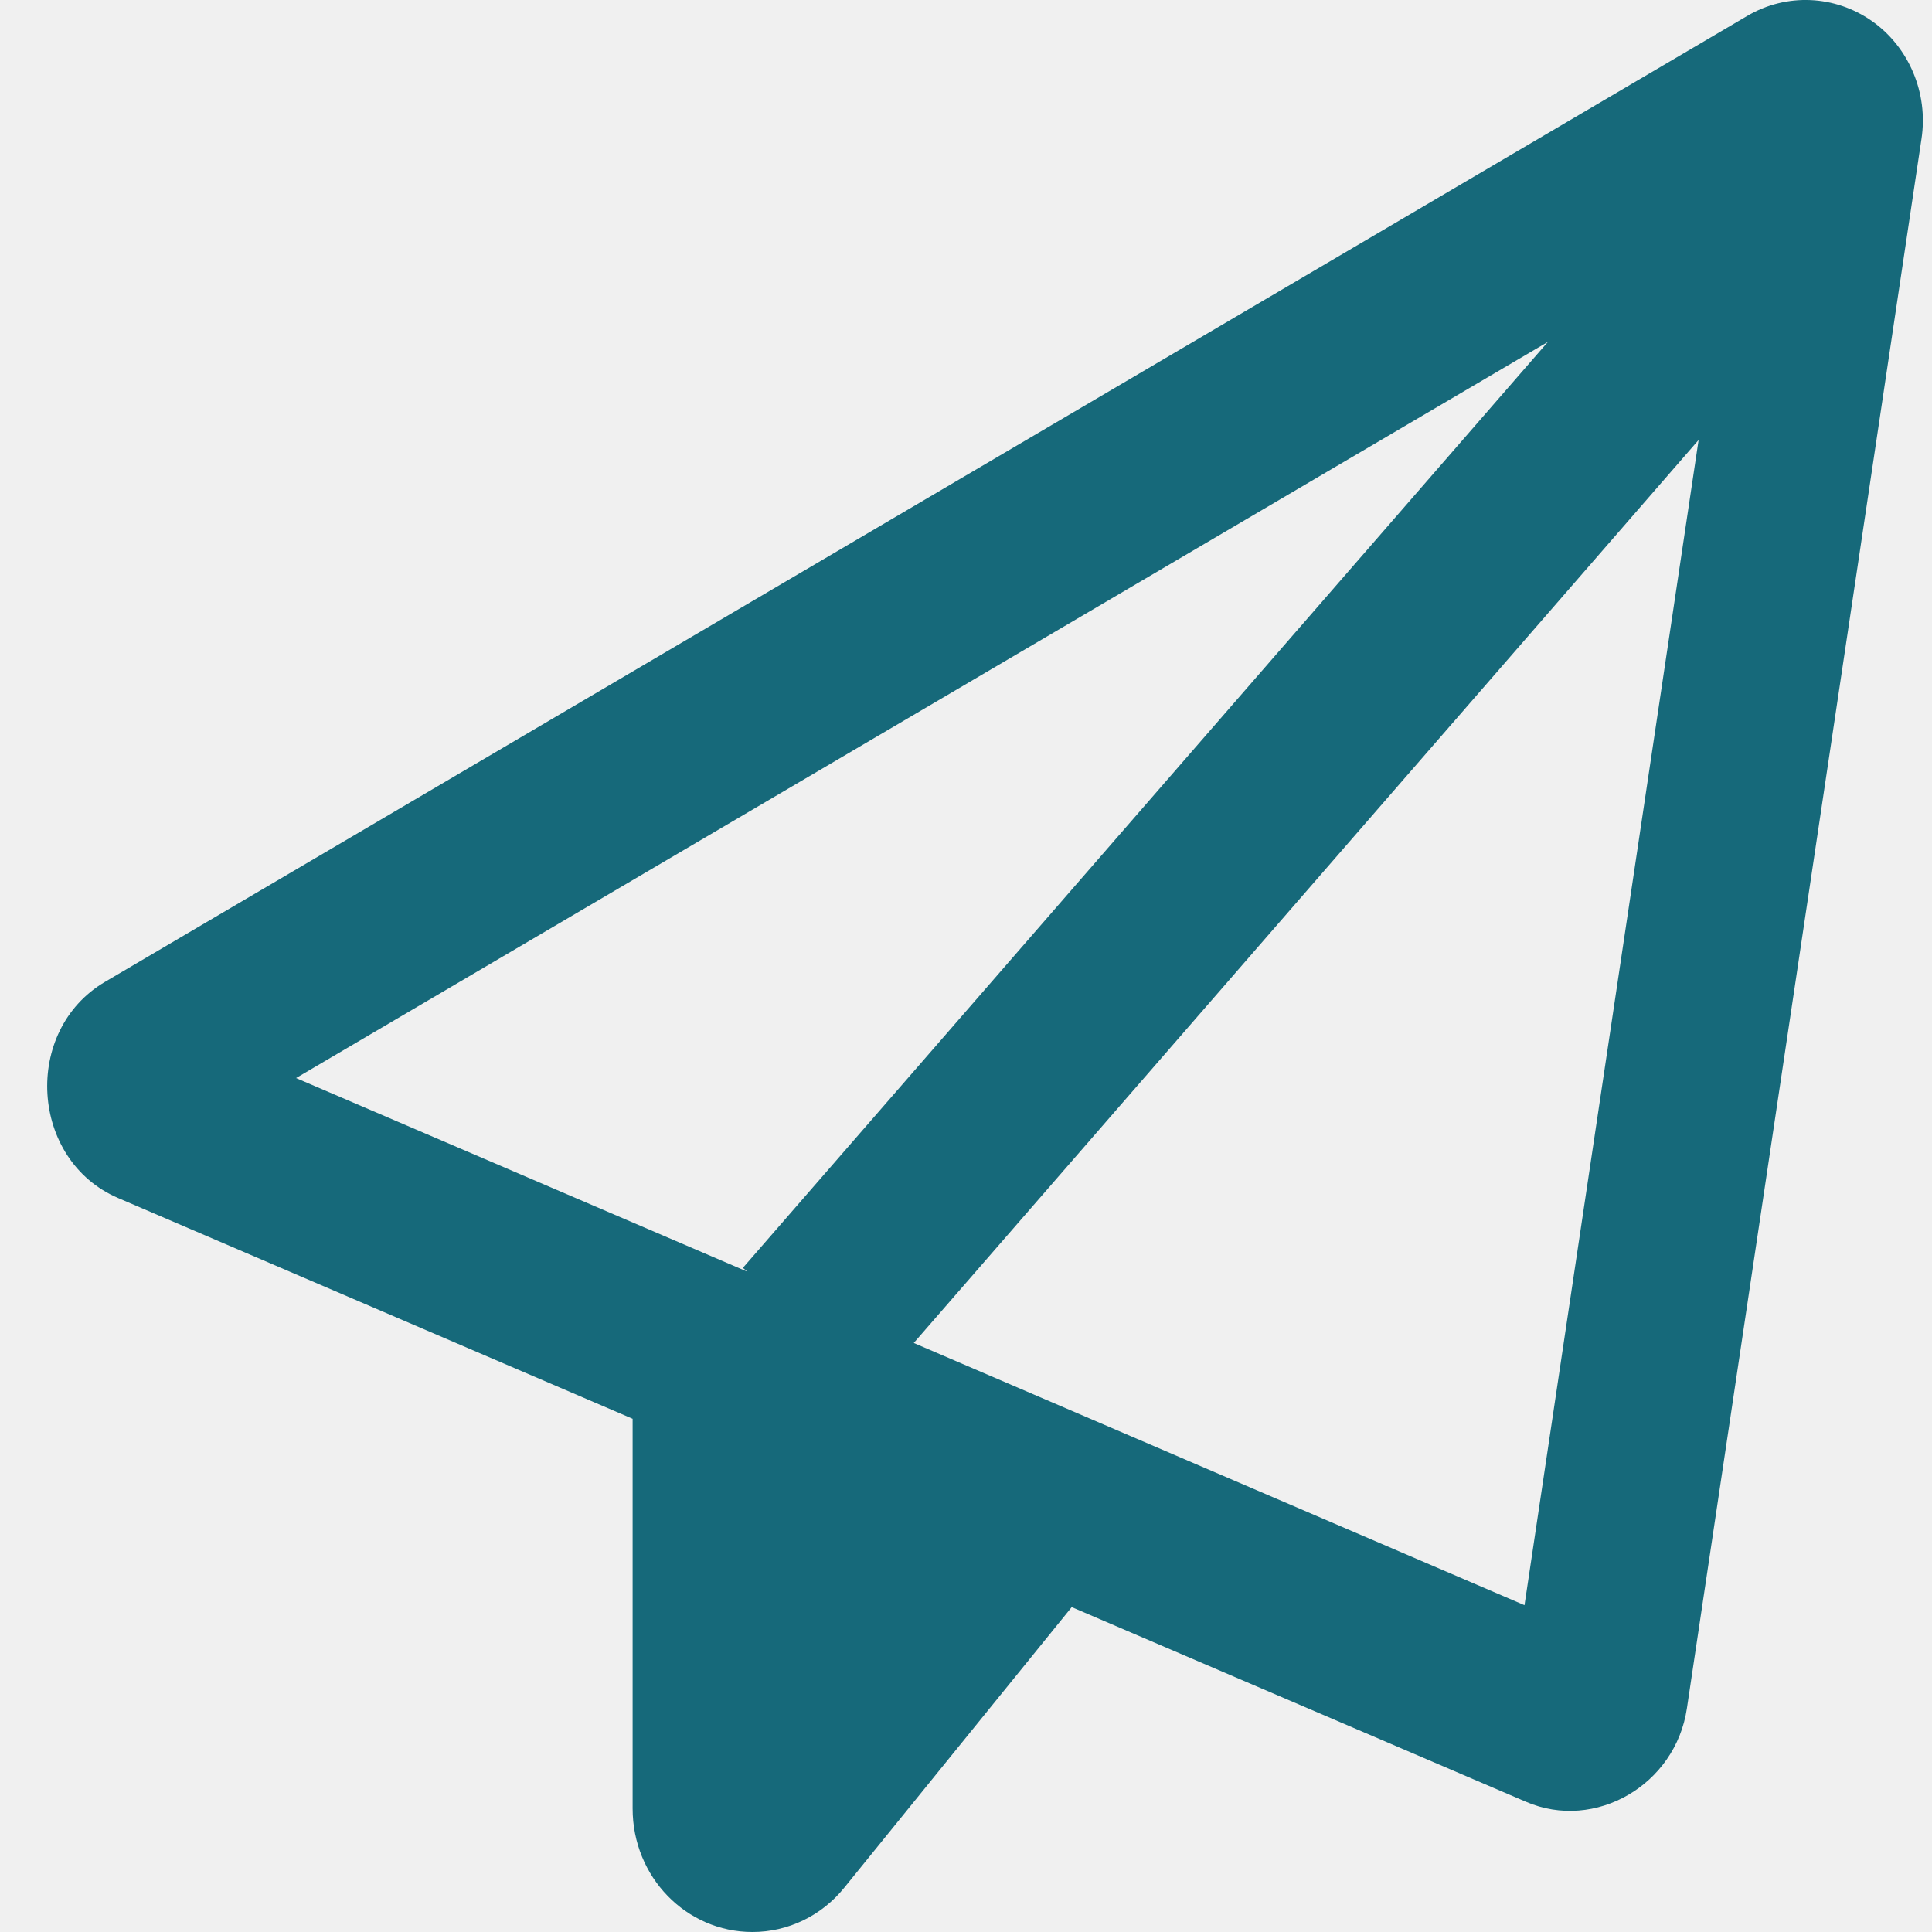
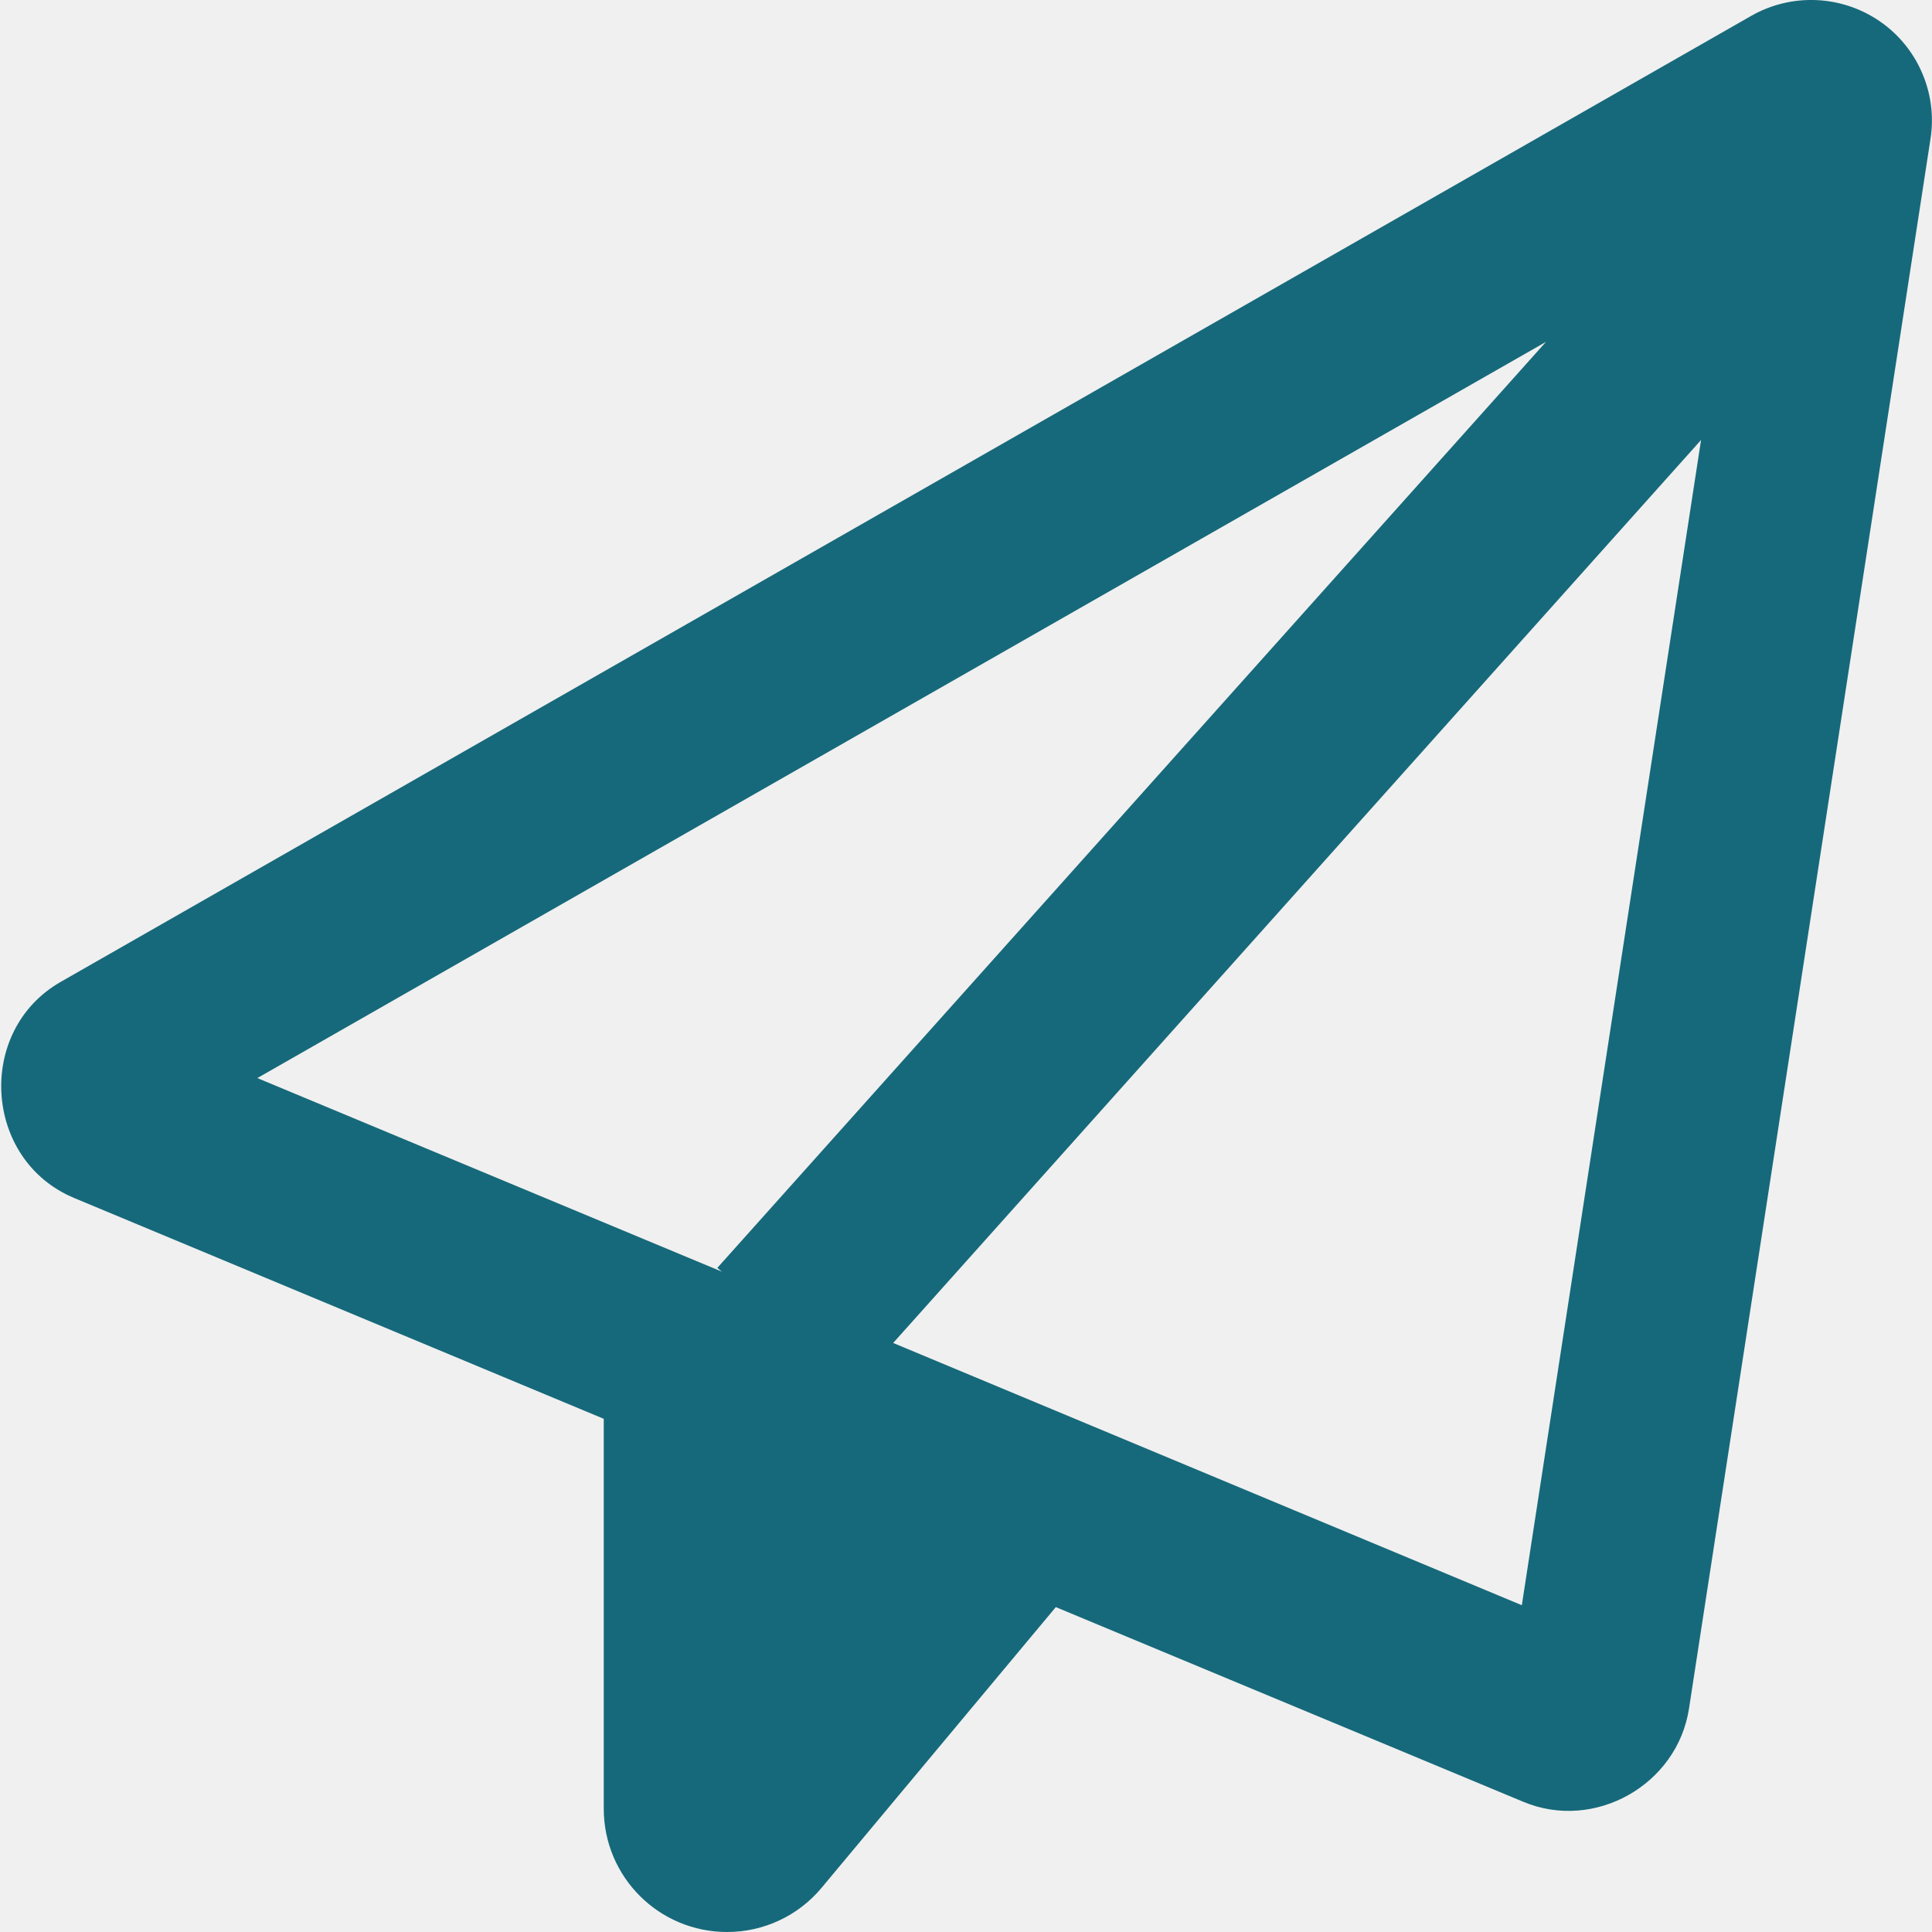
- <svg xmlns="http://www.w3.org/2000/svg" width="25" height="25" viewBox="0 0 25 25" fill="none">
-   <g clip-path="url(#clip0_81_107)">
-     <path d="M1.359 12.705C0.287 13.335 0.387 15.015 1.53 15.503L8.186 18.359V23.403C8.186 24.287 8.878 25 9.737 25C10.197 25 10.633 24.79 10.927 24.424L13.868 20.796L19.746 23.315C20.642 23.701 21.681 23.096 21.828 22.109L24.864 1.797C24.954 1.206 24.703 0.61 24.224 0.273C23.745 -0.063 23.119 -0.093 22.611 0.205L1.359 12.705ZM3.831 13.95L20.03 4.424L9.613 16.406L9.67 16.455L3.831 13.95ZM19.727 20.771L11.824 17.378L21.98 5.693L19.727 20.771Z" fill="#16697A" />
-   </g>
-   <defs>
-     <clipPath id="clip0_81_107">
-       <rect width="24.288" height="25" fill="white" transform="translate(0.595825)" />
-     </clipPath>
-   </defs>
+ <svg xmlns="http://www.w3.org/2000/svg" version="1.1" id="Capa_1" x="0px" y="0px" viewBox="0 0 512 512" style="enable-background:new 0 0 512 512;" xml:space="preserve">
+   <style type="text/css">
+ 	.st0{fill:#16697A;}
+ </style>
+   <path class="st0" d="M16.1,260.2c-22.6,12.9-20.5,47.3,3.6,57.3L160,376v103.3c0,18.1,14.6,32.7,32.7,32.7c9.7,0,18.9-4.3,25.1-11.8  l62-74.3l123.9,51.6c18.9,7.9,40.8-4.5,43.9-24.7l64-416c1.9-12.1-3.4-24.3-13.5-31.2s-23.3-7.5-34-1.4L16.1,260.2L16.1,260.2z   M68.2,285.7L409.7,90.6L190.1,336l1.2,1L68.2,285.7z M403.3,425.4l-166.6-69.5l214.1-239.3L403.3,425.4z" />
</svg>
